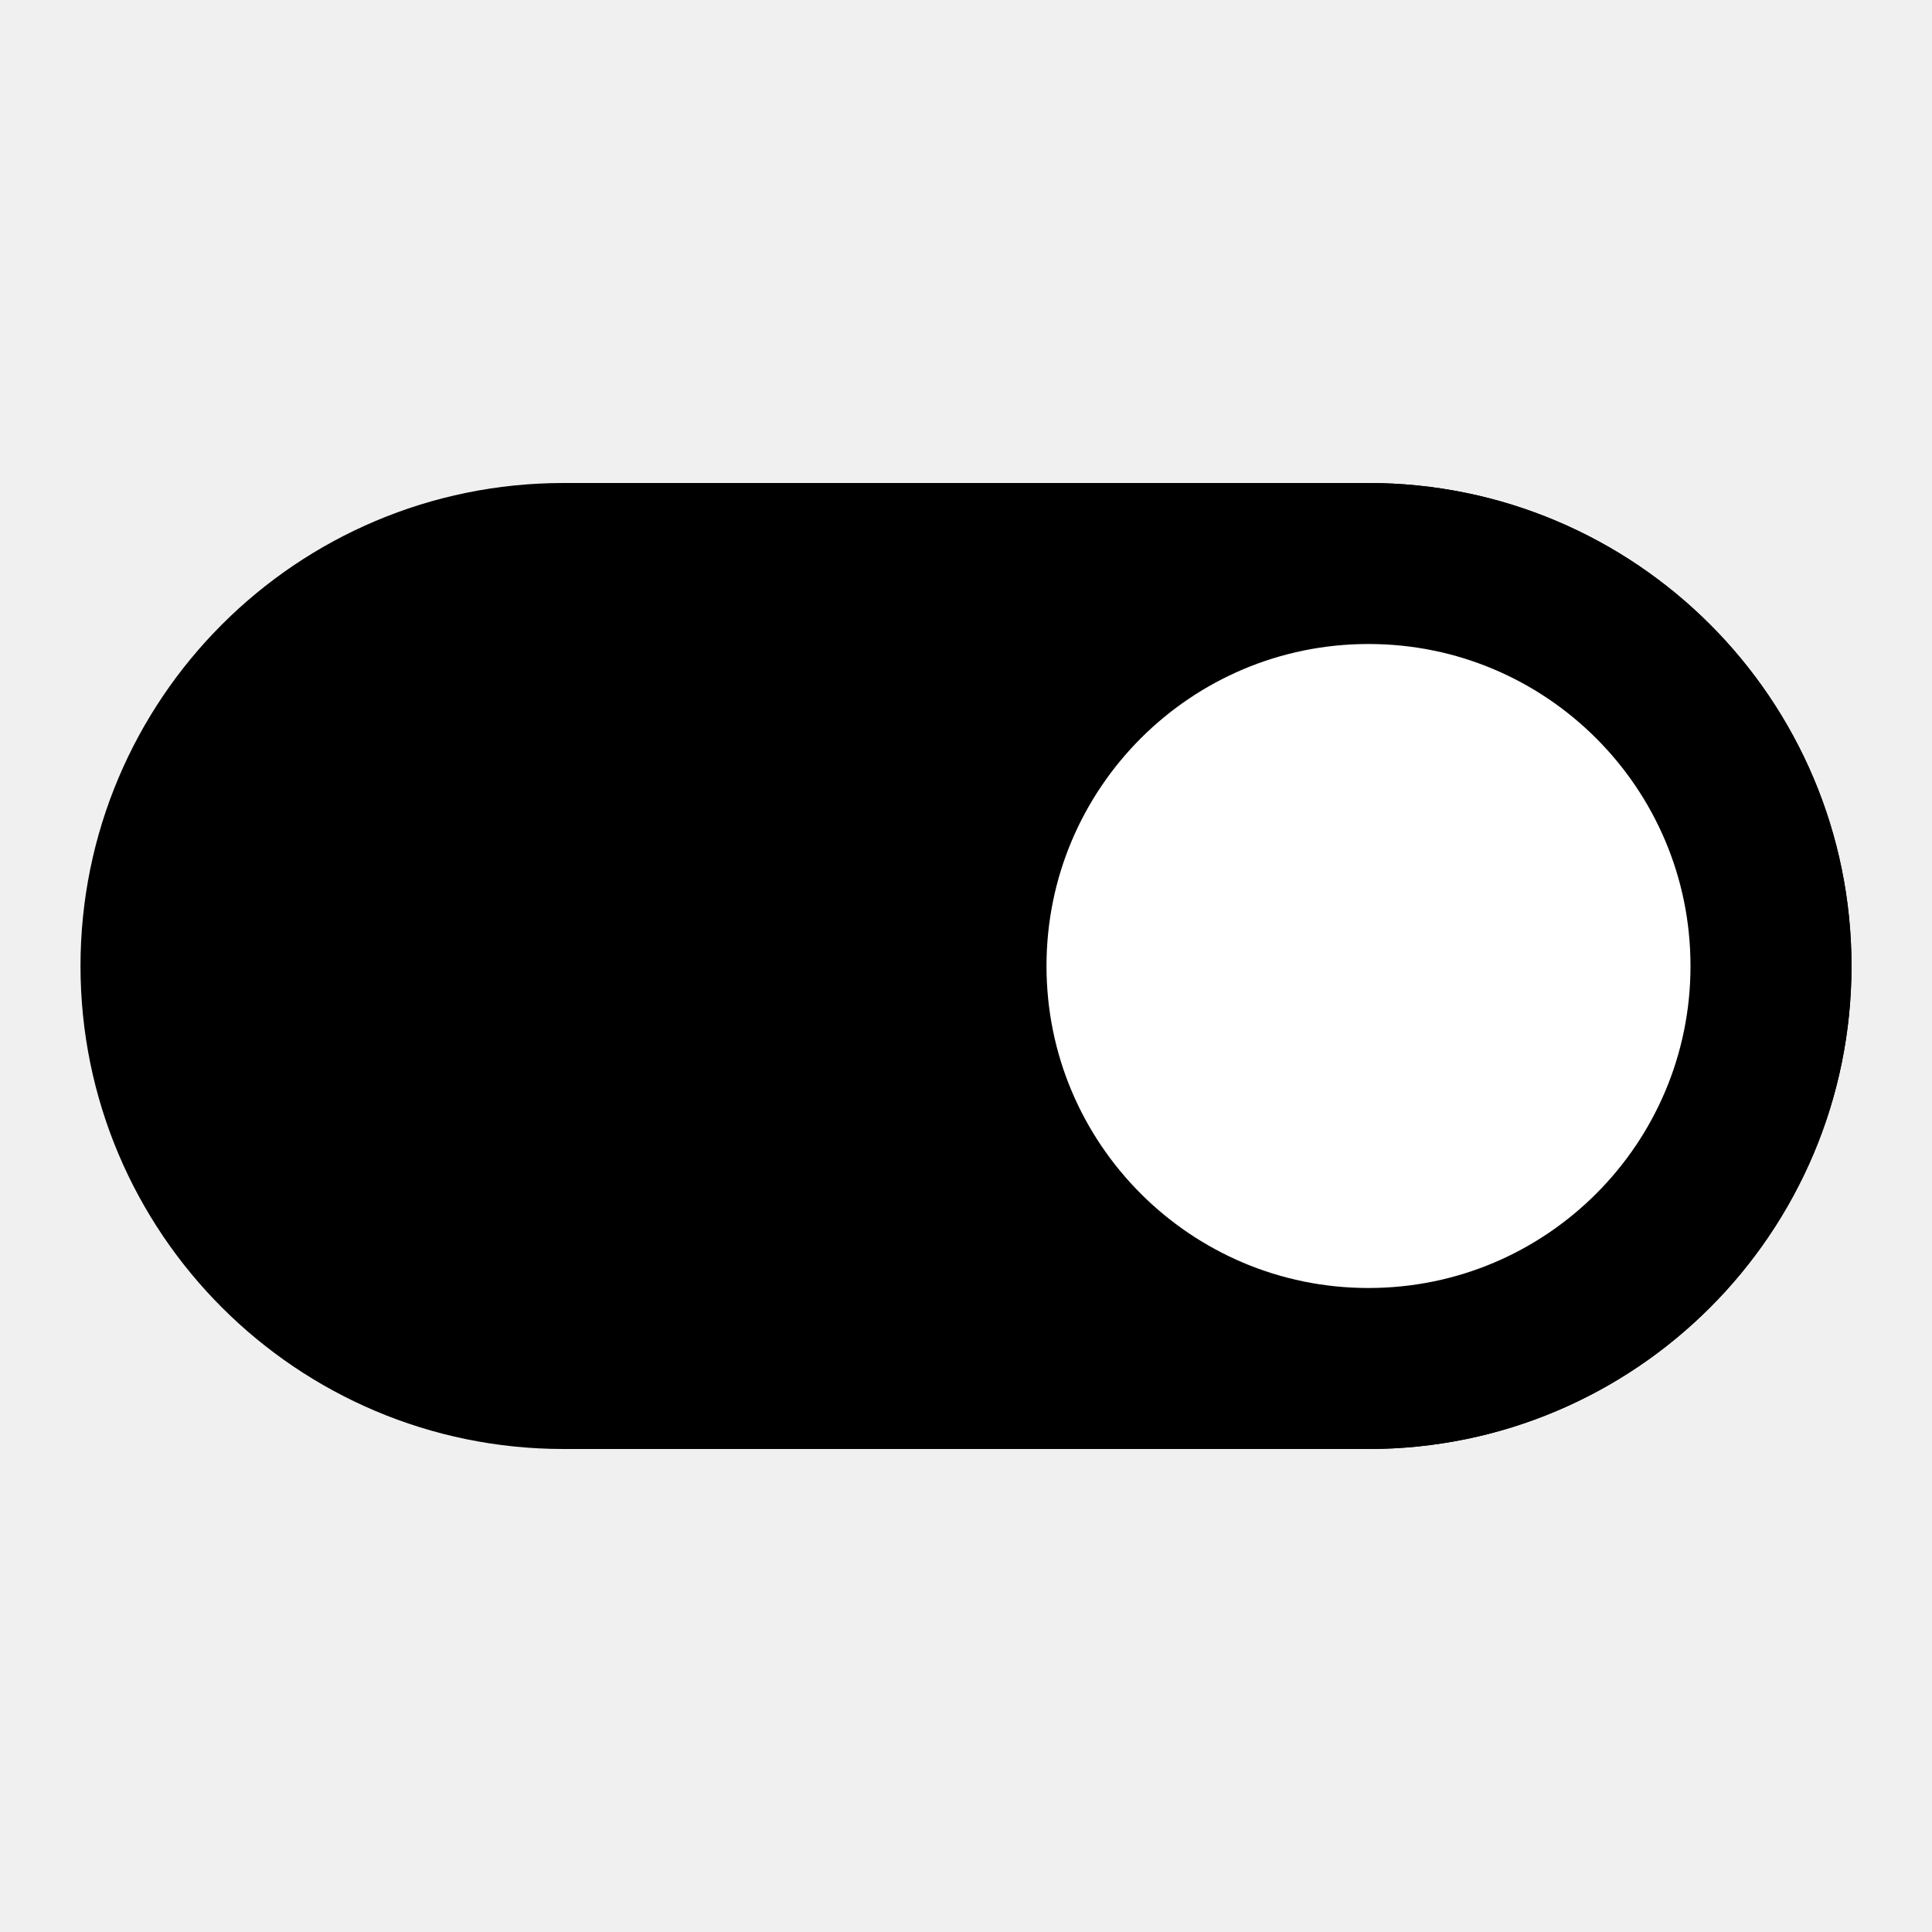
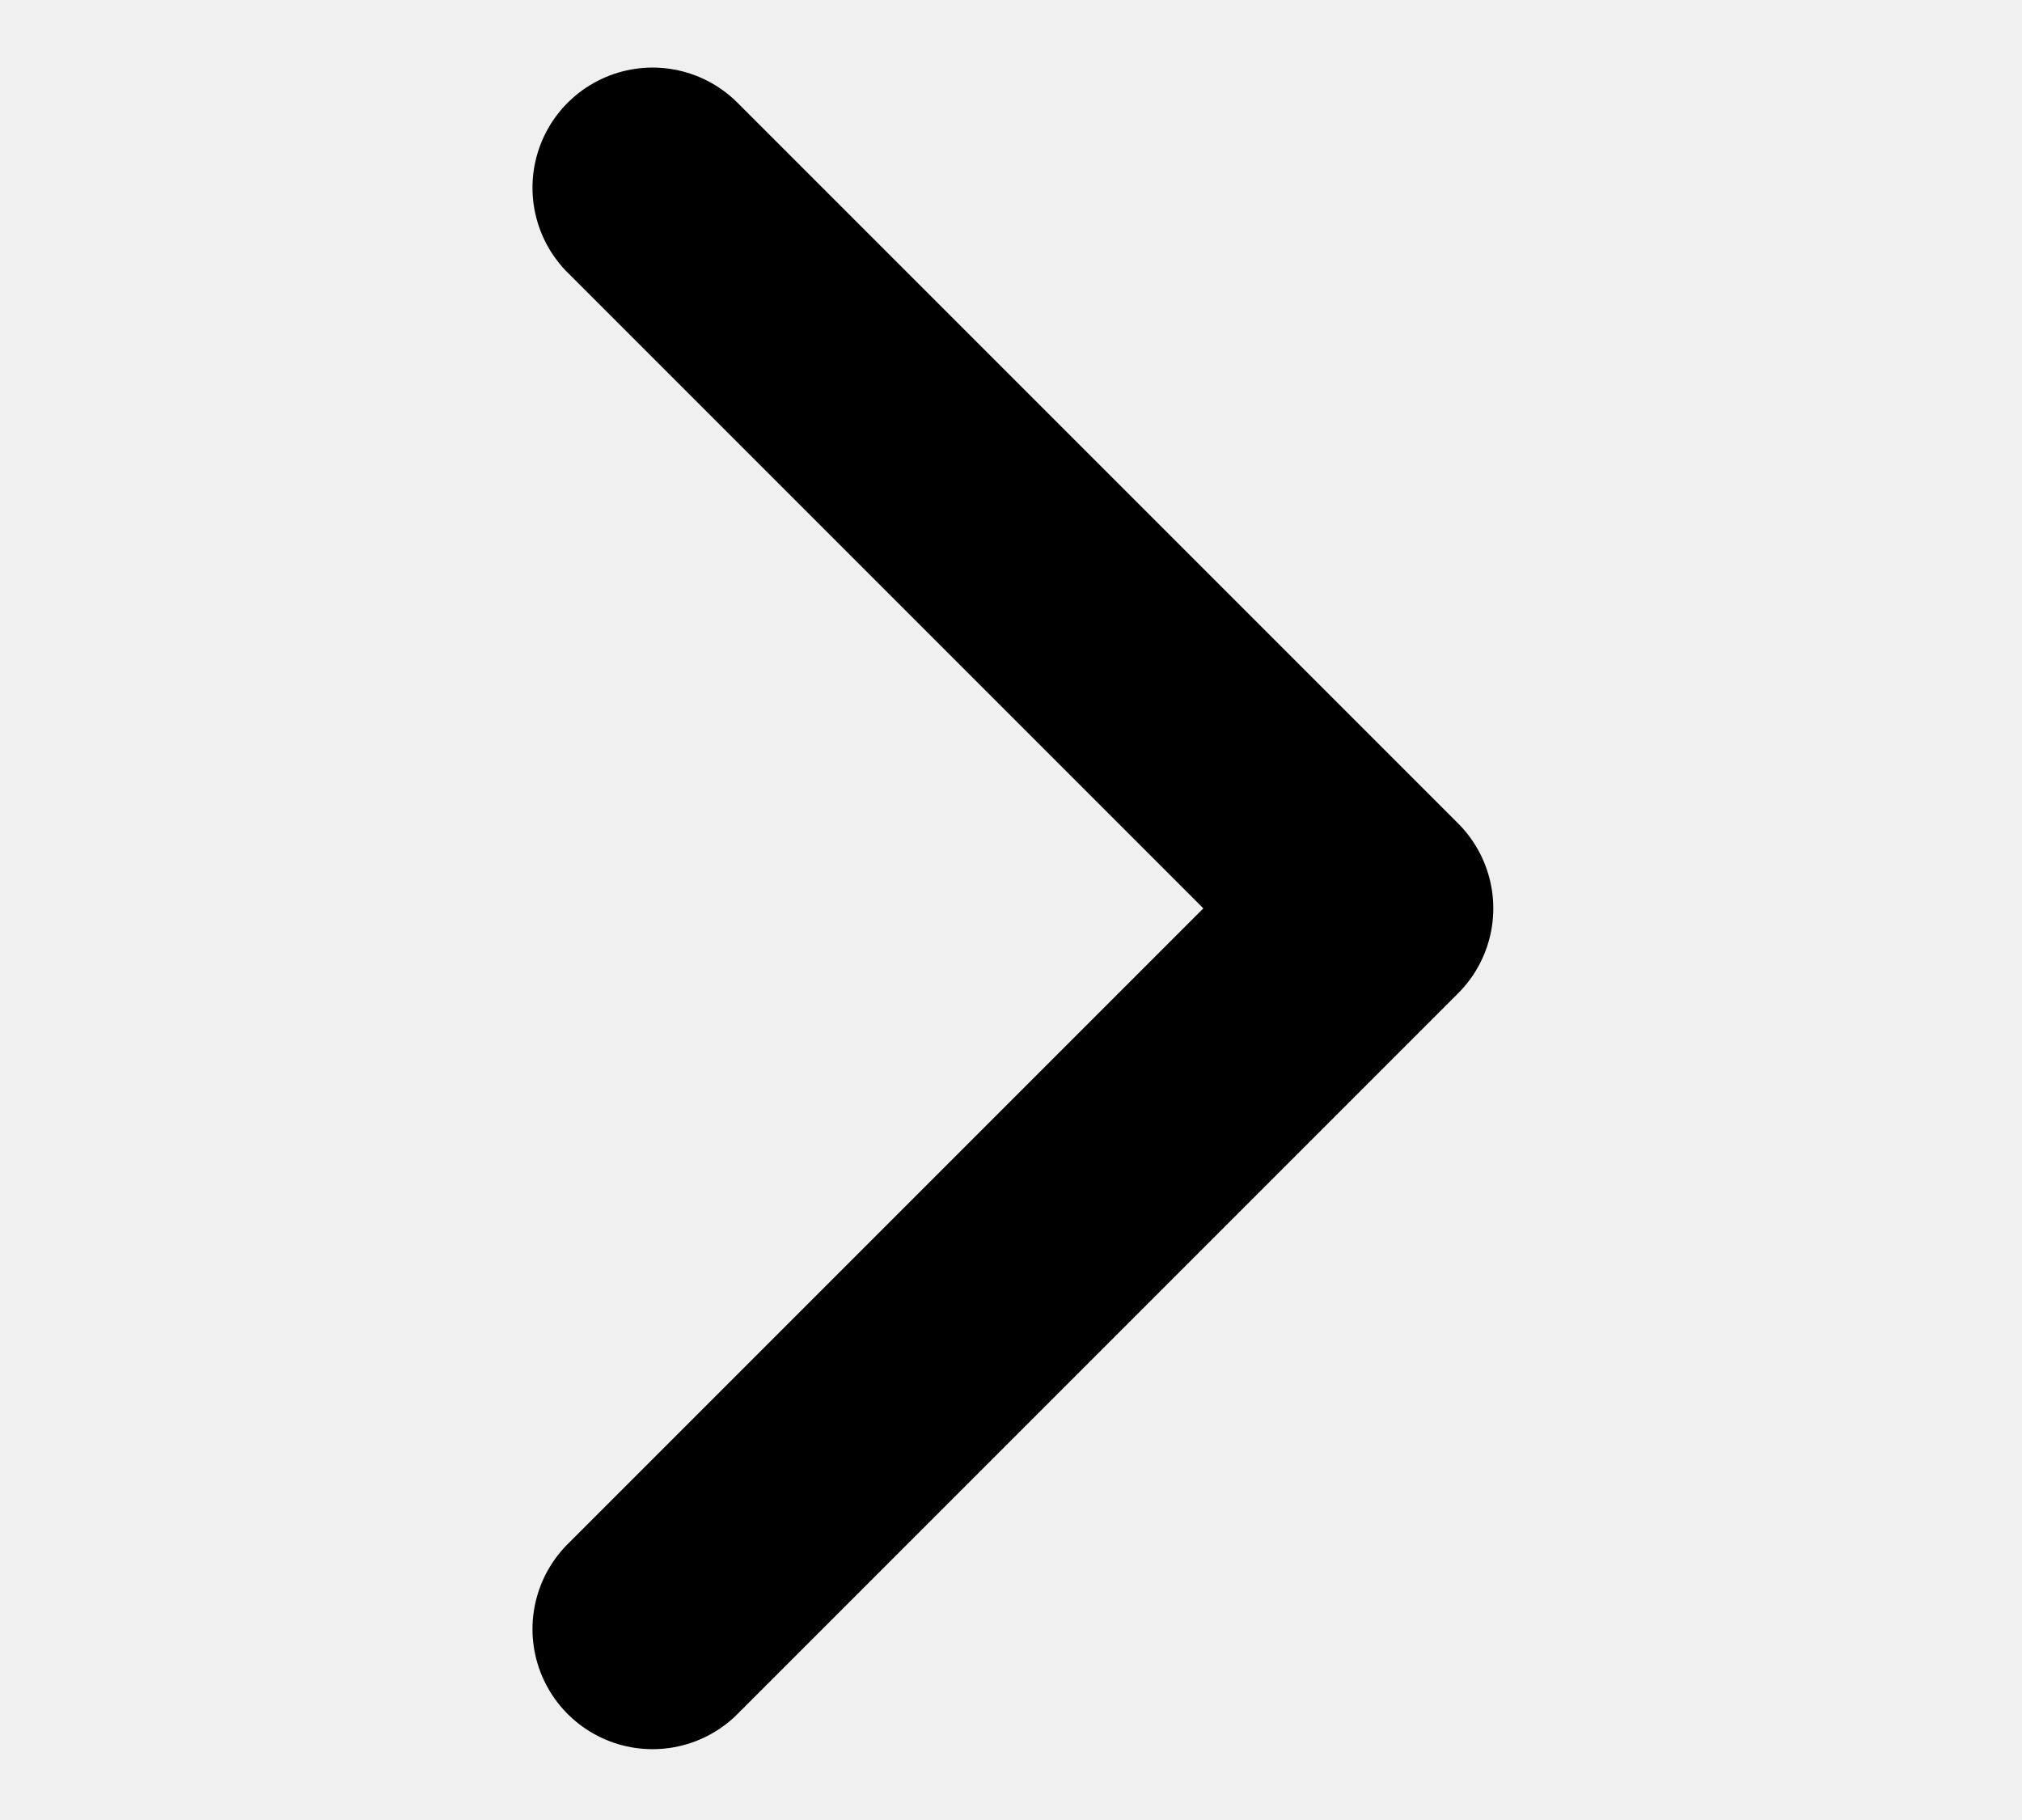
- <svg xmlns="http://www.w3.org/2000/svg" width="24" height="24" viewBox="0 0 24 24" fill="none" version="1.1" id="svg1">
-   <defs id="defs1" />
-   <rect x="-22" y="-17" width="20" height="10" rx="5" stroke="#000000" stroke-width="2" stroke-linecap="round" stroke-linejoin="round" id="rect1" transform="scale(-1)" style="fill:#000000;fill-opacity:1" />
-   <circle cx="-17" cy="-12" r="5" stroke="#000000" stroke-width="2" stroke-linecap="round" stroke-linejoin="round" id="circle1" transform="scale(-1)" style="fill:#ffffff;fill-opacity:1" />
+ <svg xmlns="http://www.w3.org/2000/svg" width="20" height="18" viewBox="0 0 20 18" fill="none" version="1.1" id="svg1">
+   <g clip-path="url(#clip0_896_291)" id="g1" style="stroke:#000000;stroke-opacity:1" transform="matrix(1.583927,0,0,1.583927,-7.40454,-5.271391)">
+     <path d="M 8.75,13.5 13.25,9 8.75,4.5" stroke="#D7AC13" stroke-width="1.5" stroke-linecap="round" stroke-linejoin="round" id="path1" style="stroke:#000000;stroke-opacity:1" />
+   </g>
+   <defs id="defs1">
+     <clipPath id="clip0_896_291">
+       <rect width="18" height="18" fill="white" transform="translate(2)" id="rect1" />
+     </clipPath>
+   </defs>
</svg>
